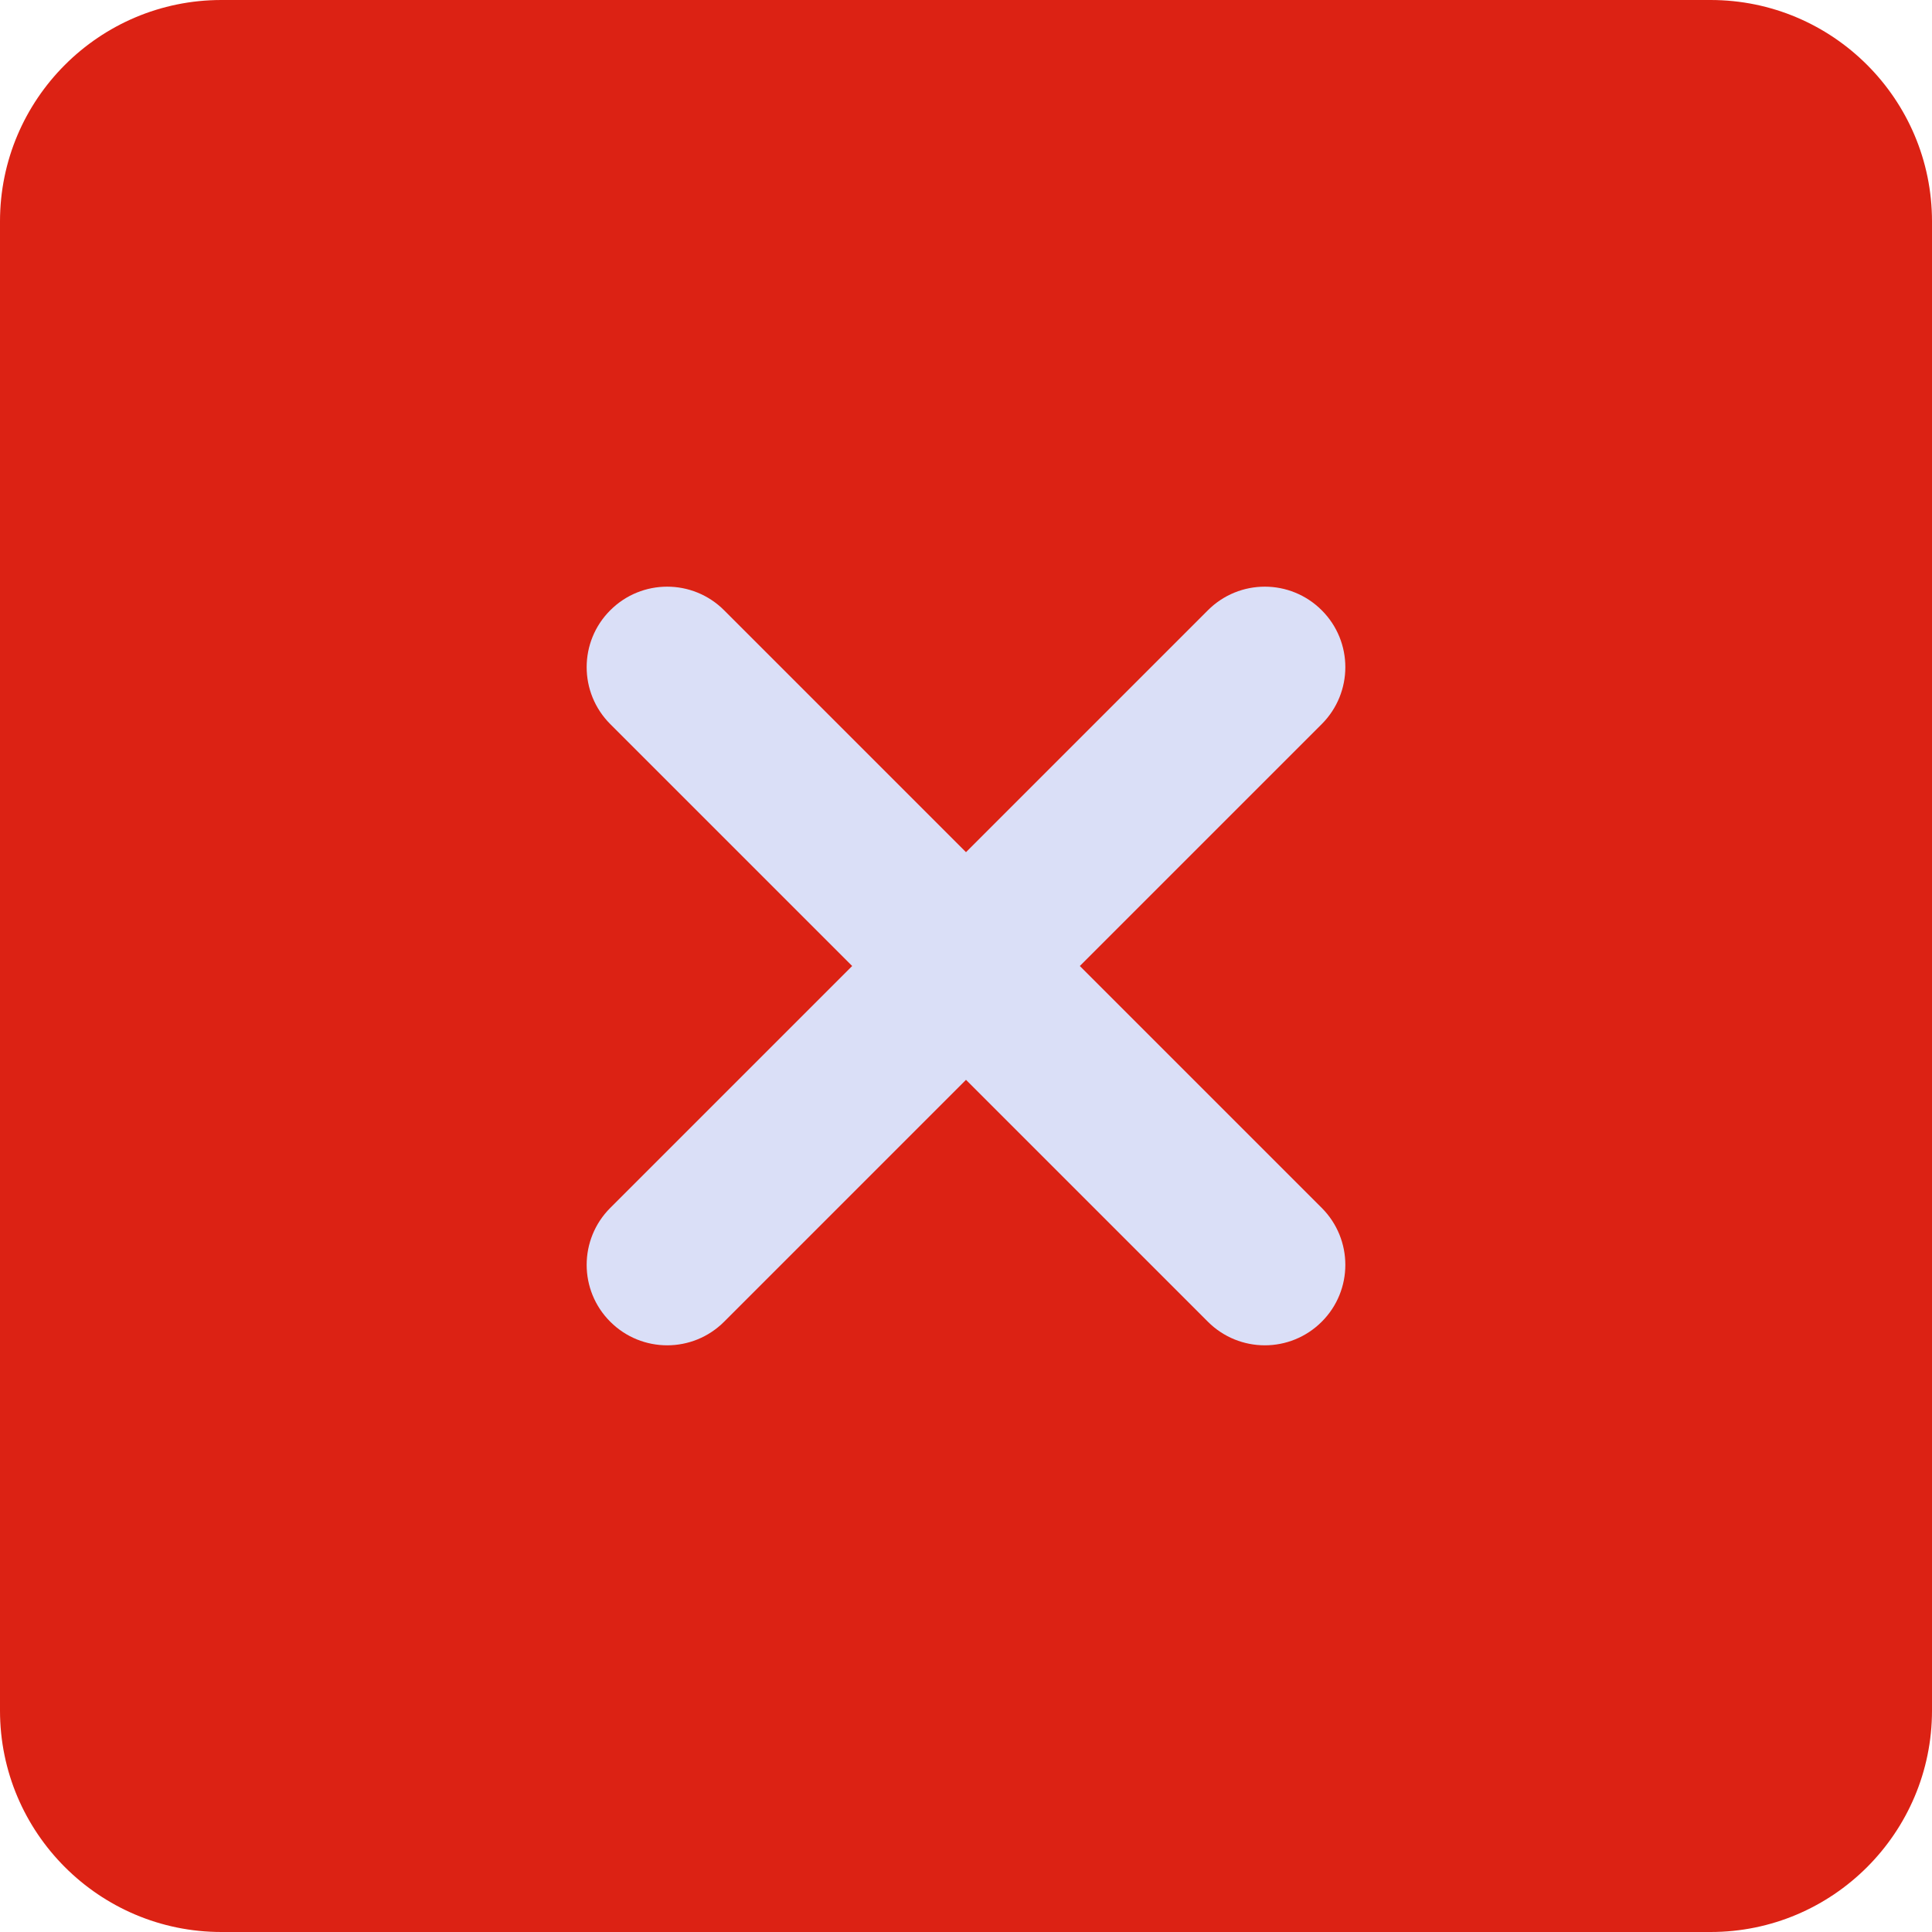
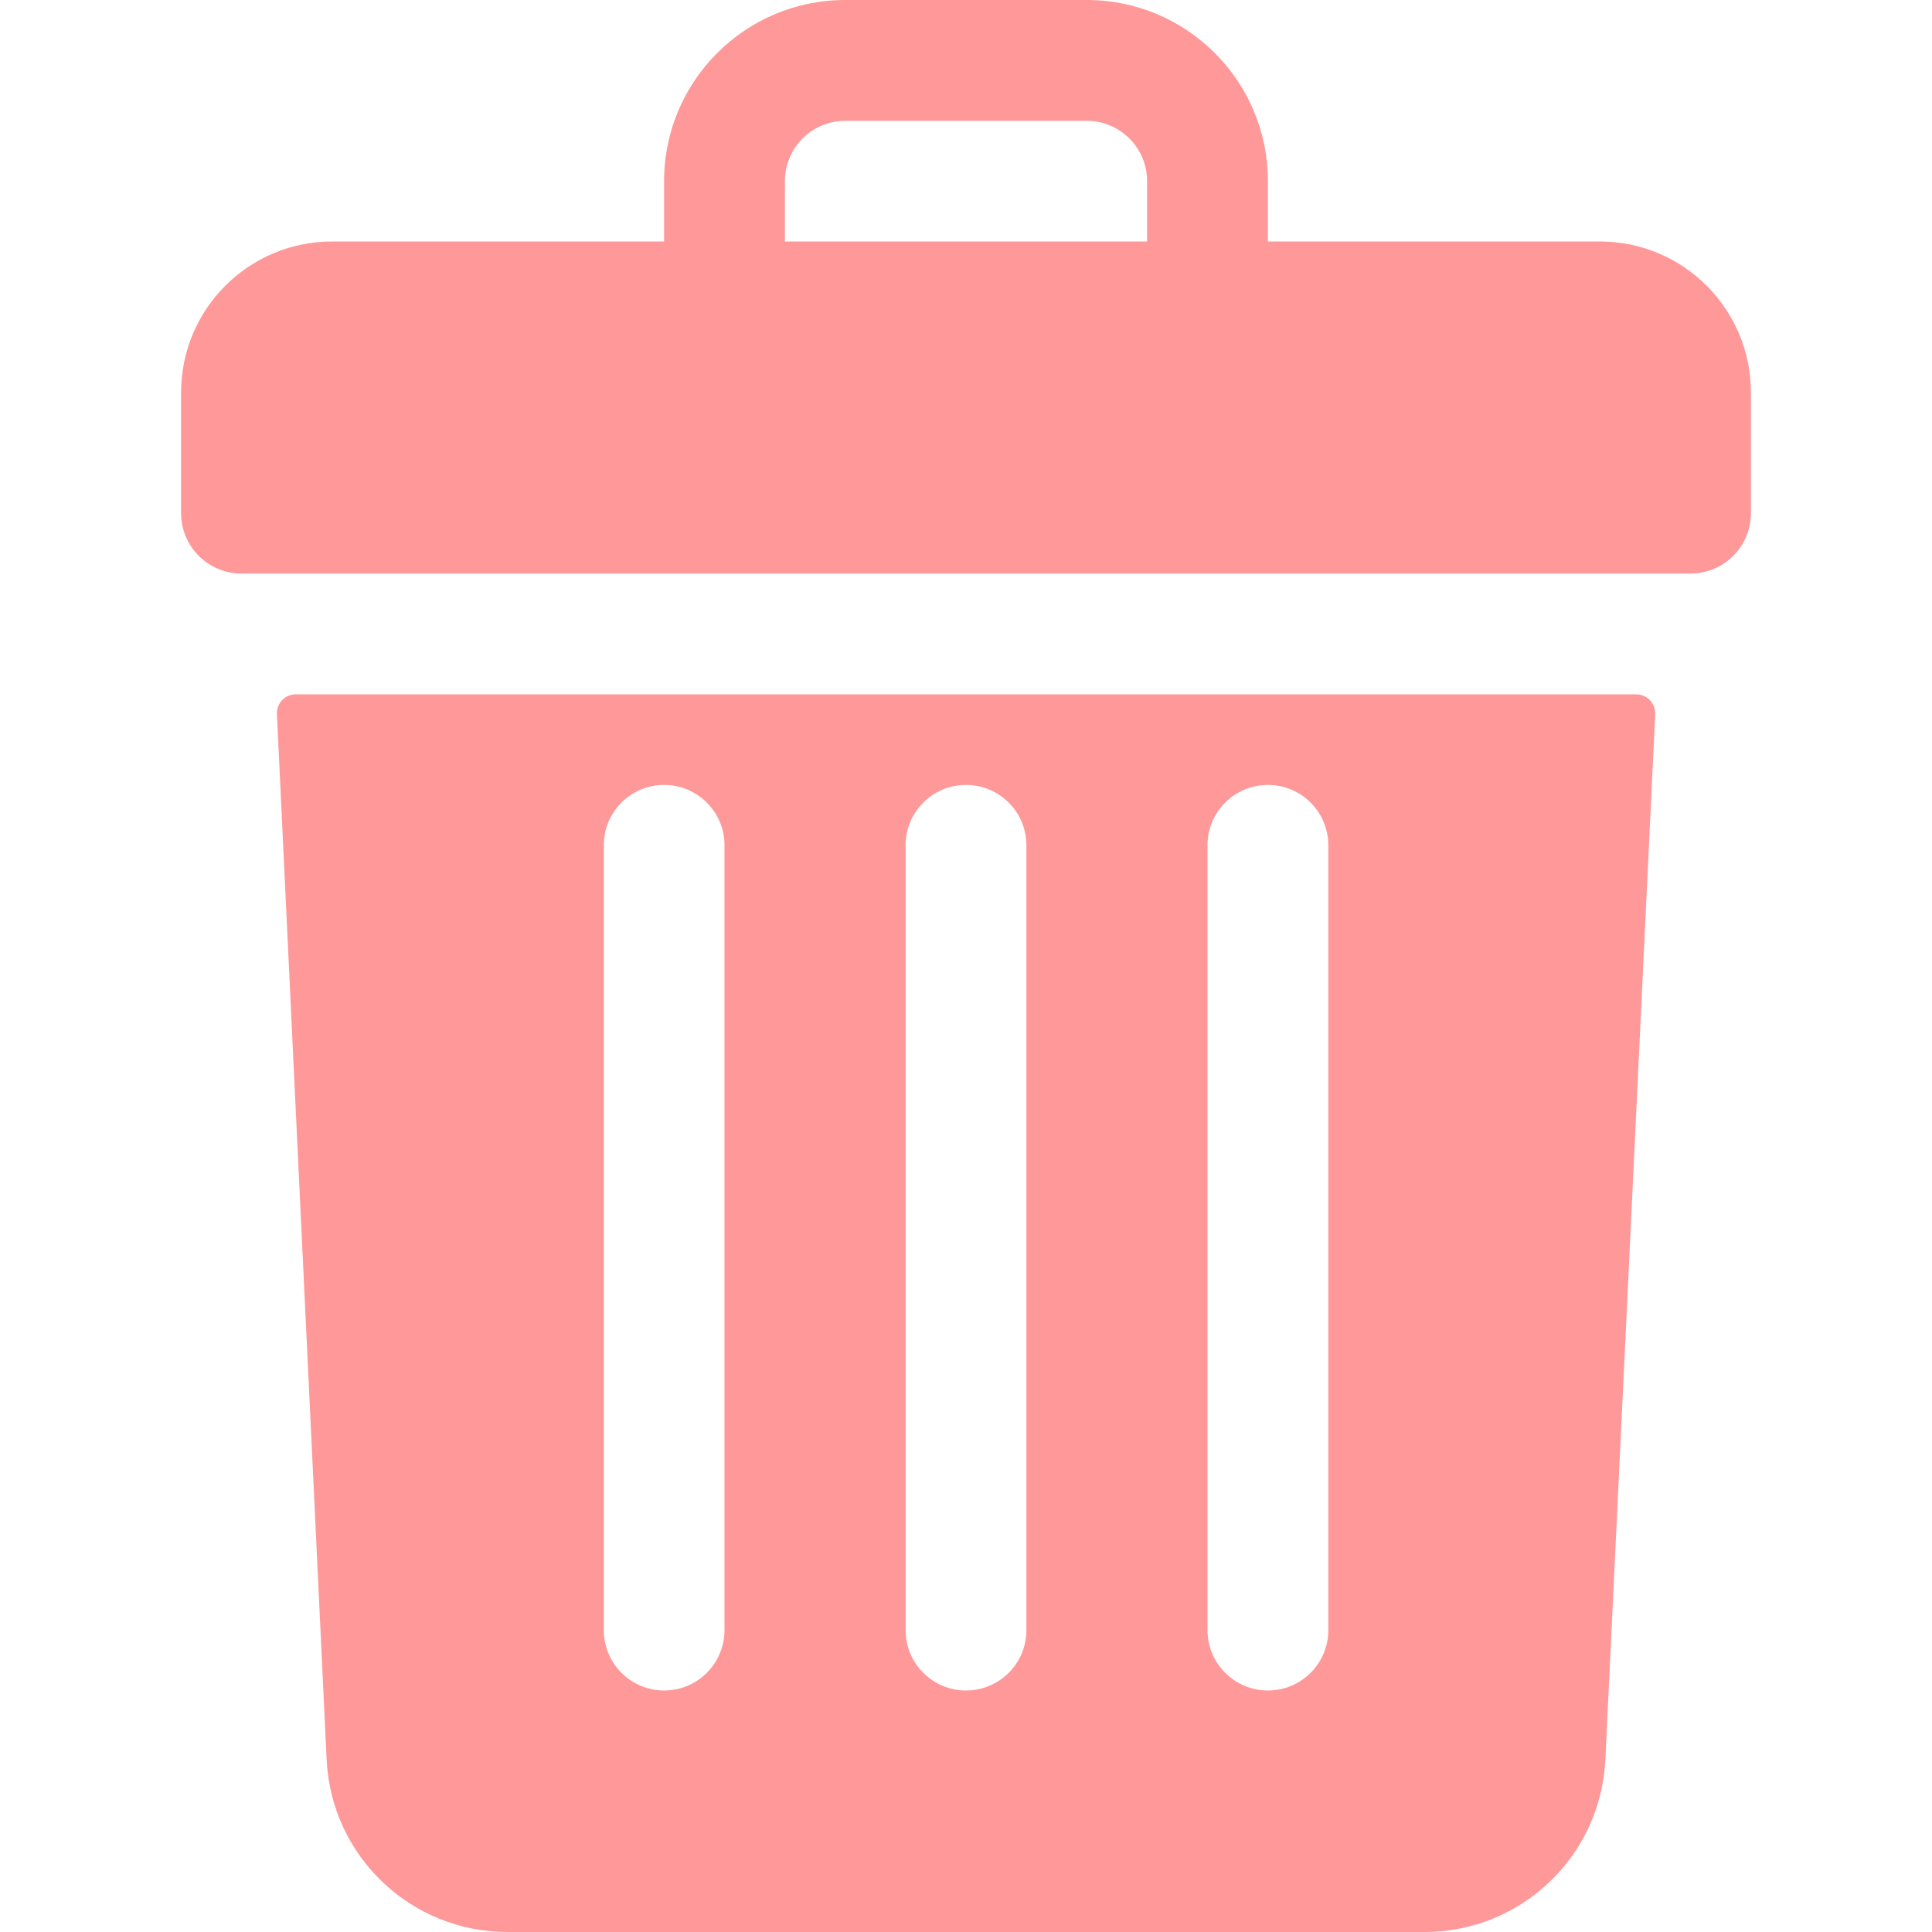
- <svg xmlns="http://www.w3.org/2000/svg" version="1.1" width="512" height="512" x="0" y="0" viewBox="0 0 512 512" style="enable-background:new 0 0 512 512" xml:space="preserve" class="">
-   <g>
-     <path d="m453.332 0h-394.664c-32.363 0-58.668 26.305-58.668 58.668v394.664c0 32.363 26.305 58.668 58.668 58.668h394.664c32.363 0 58.668-26.305 58.668-58.668v-394.664c0-32.363-26.305-58.668-58.668-58.668zm0 0" fill="#dc2214" data-original="#f44336" style="" class="" />
-     <path d="m350.273 320.105c8.34 8.344 8.34 21.848 0 30.168-4.16 4.16-9.621 6.25-15.086 6.25-5.461 0-10.922-2.09-15.082-6.25l-64.105-64.109-64.105 64.109c-4.16 4.16-9.621 6.25-15.082 6.25-5.465 0-10.926-2.09-15.086-6.25-8.34-8.32-8.34-21.824 0-30.168l64.109-64.105-64.109-64.105c-8.34-8.344-8.34-21.848 0-30.168 8.344-8.34 21.824-8.34 30.168 0l64.105 64.109 64.105-64.109c8.344-8.34 21.824-8.34 30.168 0 8.34 8.32 8.34 21.824 0 30.168l-64.109 64.105zm0 0" fill="#dadff7" data-original="#fafafa" style="" class="" />
-   </g>
+ <svg xmlns="http://www.w3.org/2000/svg" width="15" height="15" viewBox="0 0 15 15" fill="none">
+   <path d="M12.422 1.875H9.844V1.406C9.844 0.63 9.214 0 8.438 0H6.562C5.786 0 5.156 0.63 5.156 1.406V1.875H2.578C1.931 1.875 1.406 2.4 1.406 3.047V3.984C1.406 4.243 1.616 4.453 1.875 4.453H13.125C13.384 4.453 13.594 4.243 13.594 3.984V3.047C13.594 2.4 13.069 1.875 12.422 1.875ZM6.094 1.406C6.094 1.148 6.304 0.938 6.562 0.938H8.438C8.696 0.938 8.906 1.148 8.906 1.406V1.875H6.094V1.406Z" fill="#FF9898" />
+   <path d="M2.296 5.391C2.212 5.391 2.146 5.461 2.15 5.544L2.536 13.661C2.572 14.412 3.189 15 3.941 15H11.059C11.811 15 12.428 14.412 12.464 13.661L12.851 5.544C12.854 5.461 12.788 5.391 12.704 5.391H2.296ZM9.375 6.562C9.375 6.304 9.585 6.094 9.844 6.094C10.103 6.094 10.313 6.304 10.313 6.562V12.656C10.313 12.915 10.103 13.125 9.844 13.125C9.585 13.125 9.375 12.915 9.375 12.656V6.562ZM7.031 6.562C7.031 6.304 7.241 6.094 7.5 6.094C7.759 6.094 7.969 6.304 7.969 6.562V12.656C7.969 12.915 7.759 13.125 7.5 13.125C7.241 13.125 7.031 12.915 7.031 12.656V6.562ZM4.688 6.562C4.688 6.304 4.897 6.094 5.156 6.094C5.415 6.094 5.625 6.304 5.625 6.562V12.656C5.625 12.915 5.415 13.125 5.156 13.125C4.897 13.125 4.688 12.915 4.688 12.656V6.562Z" fill="#FF9898" />
</svg>
